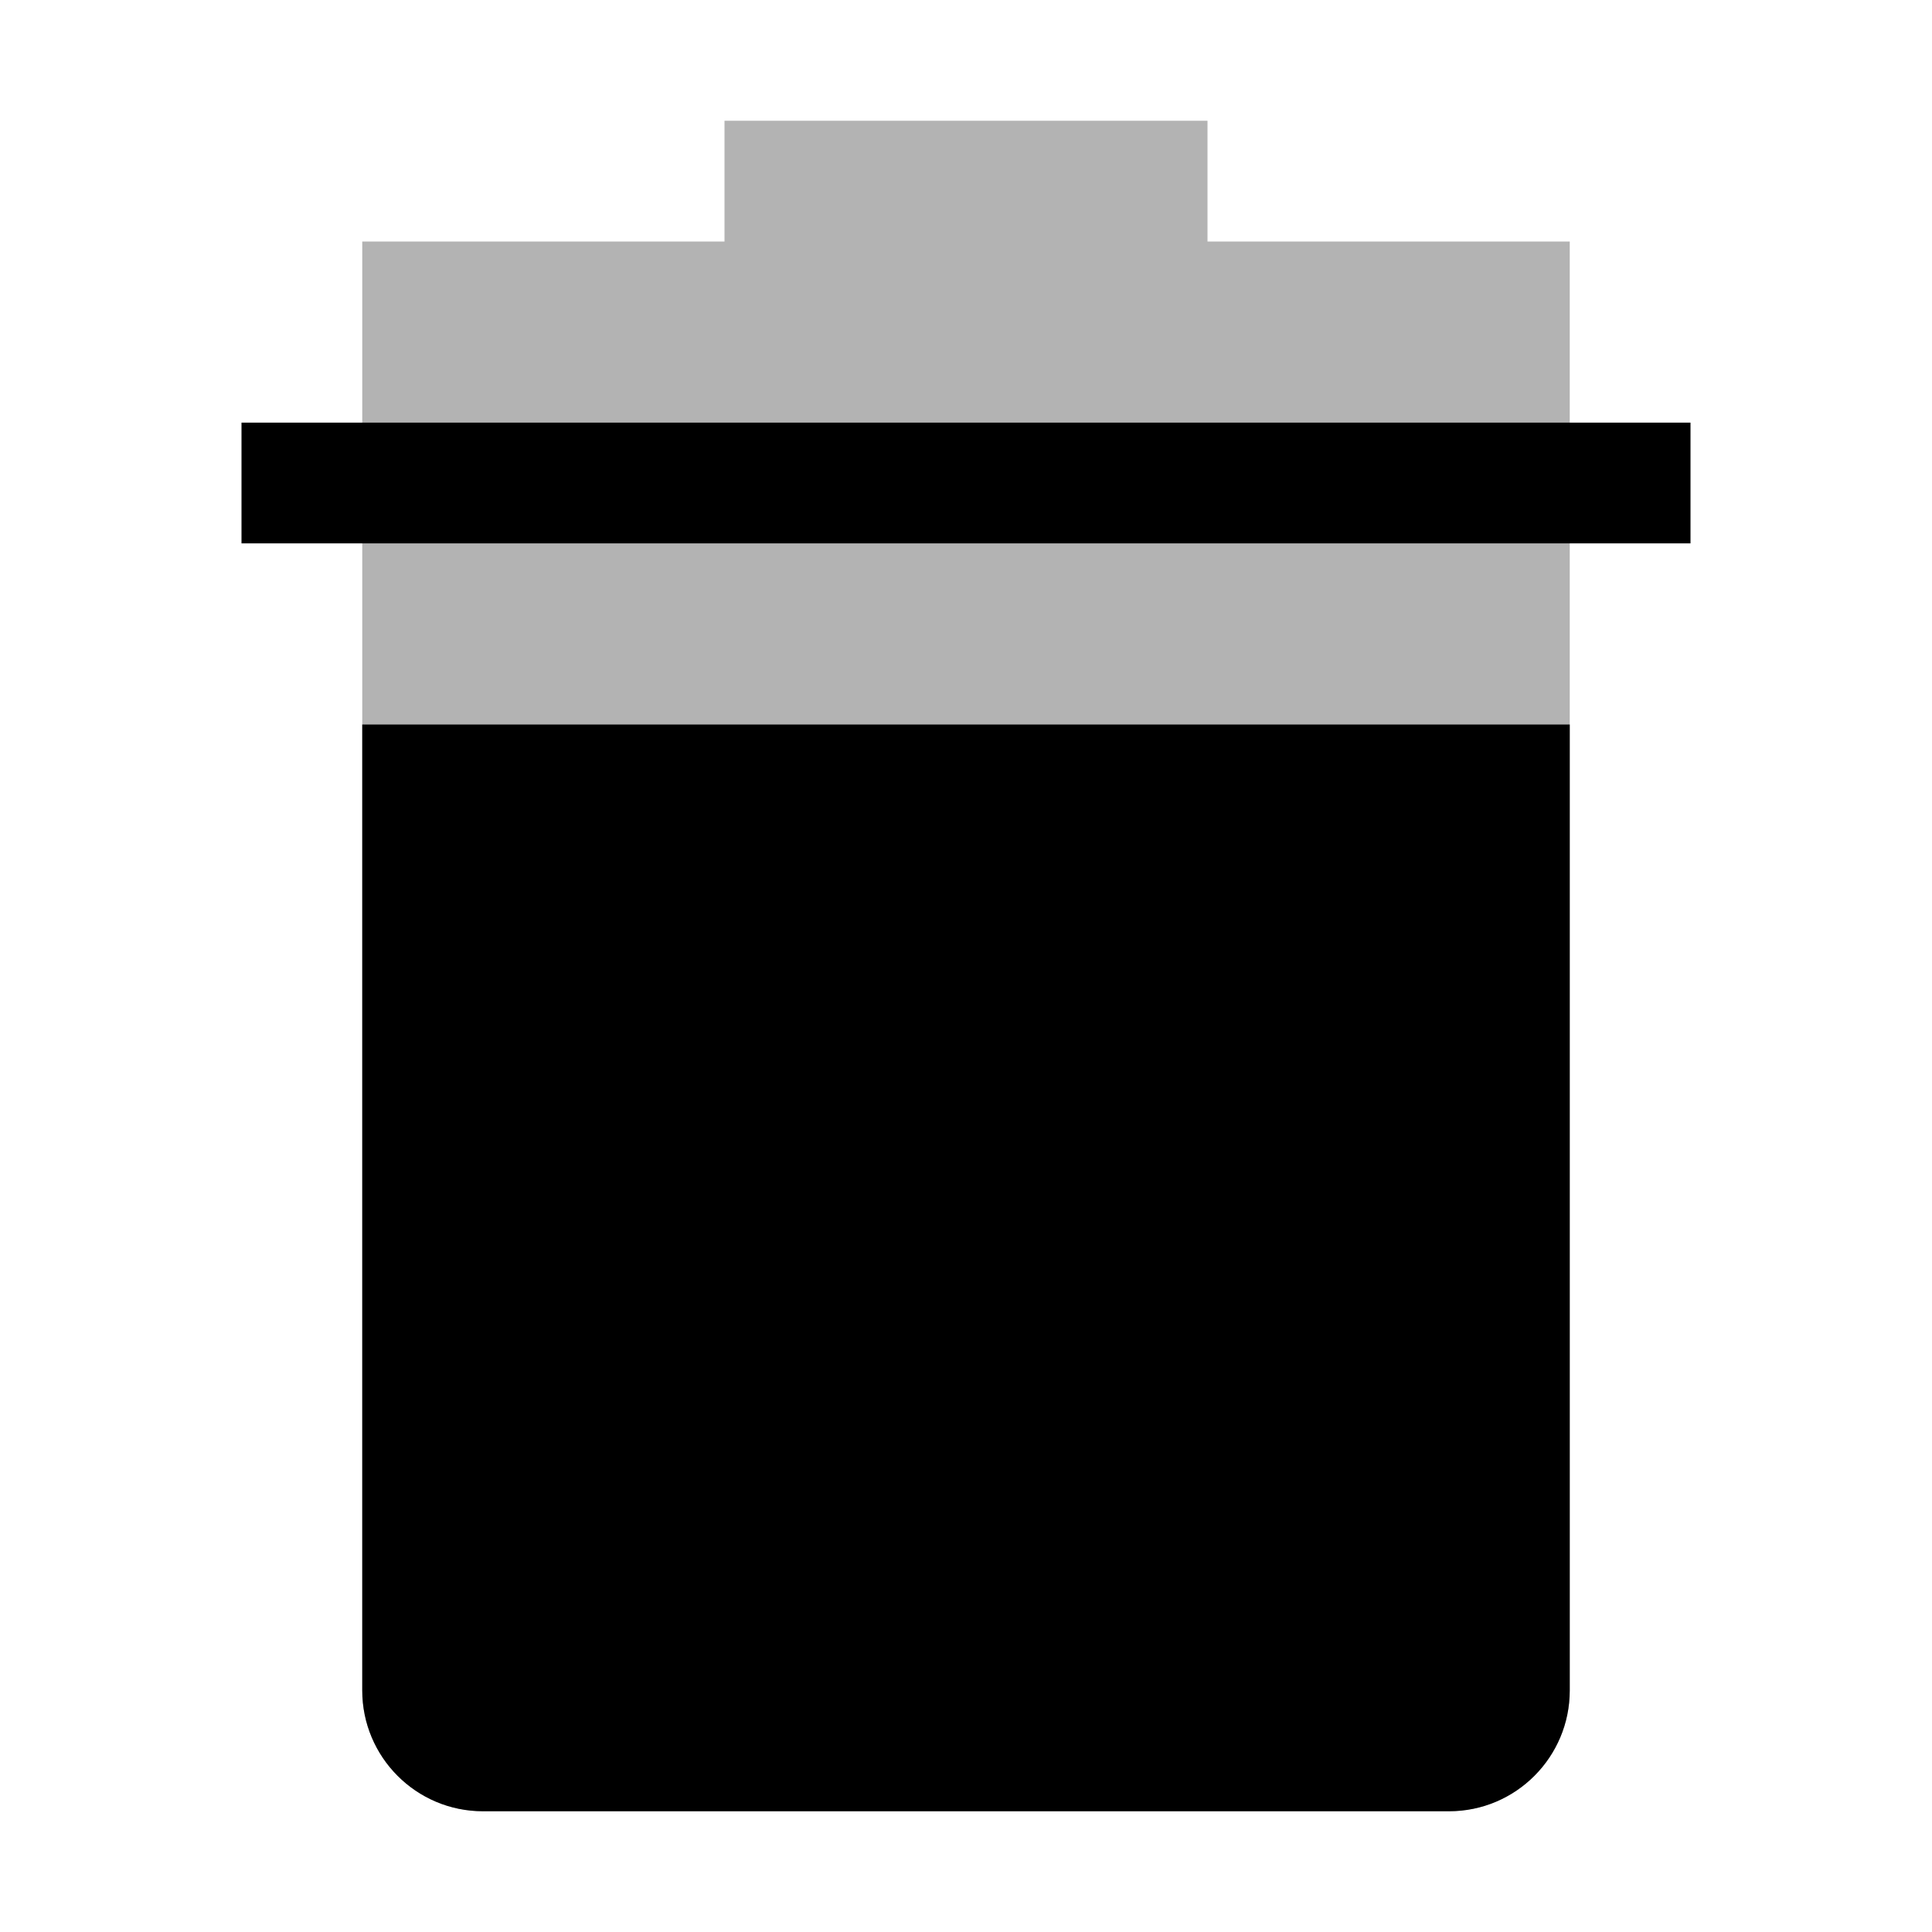
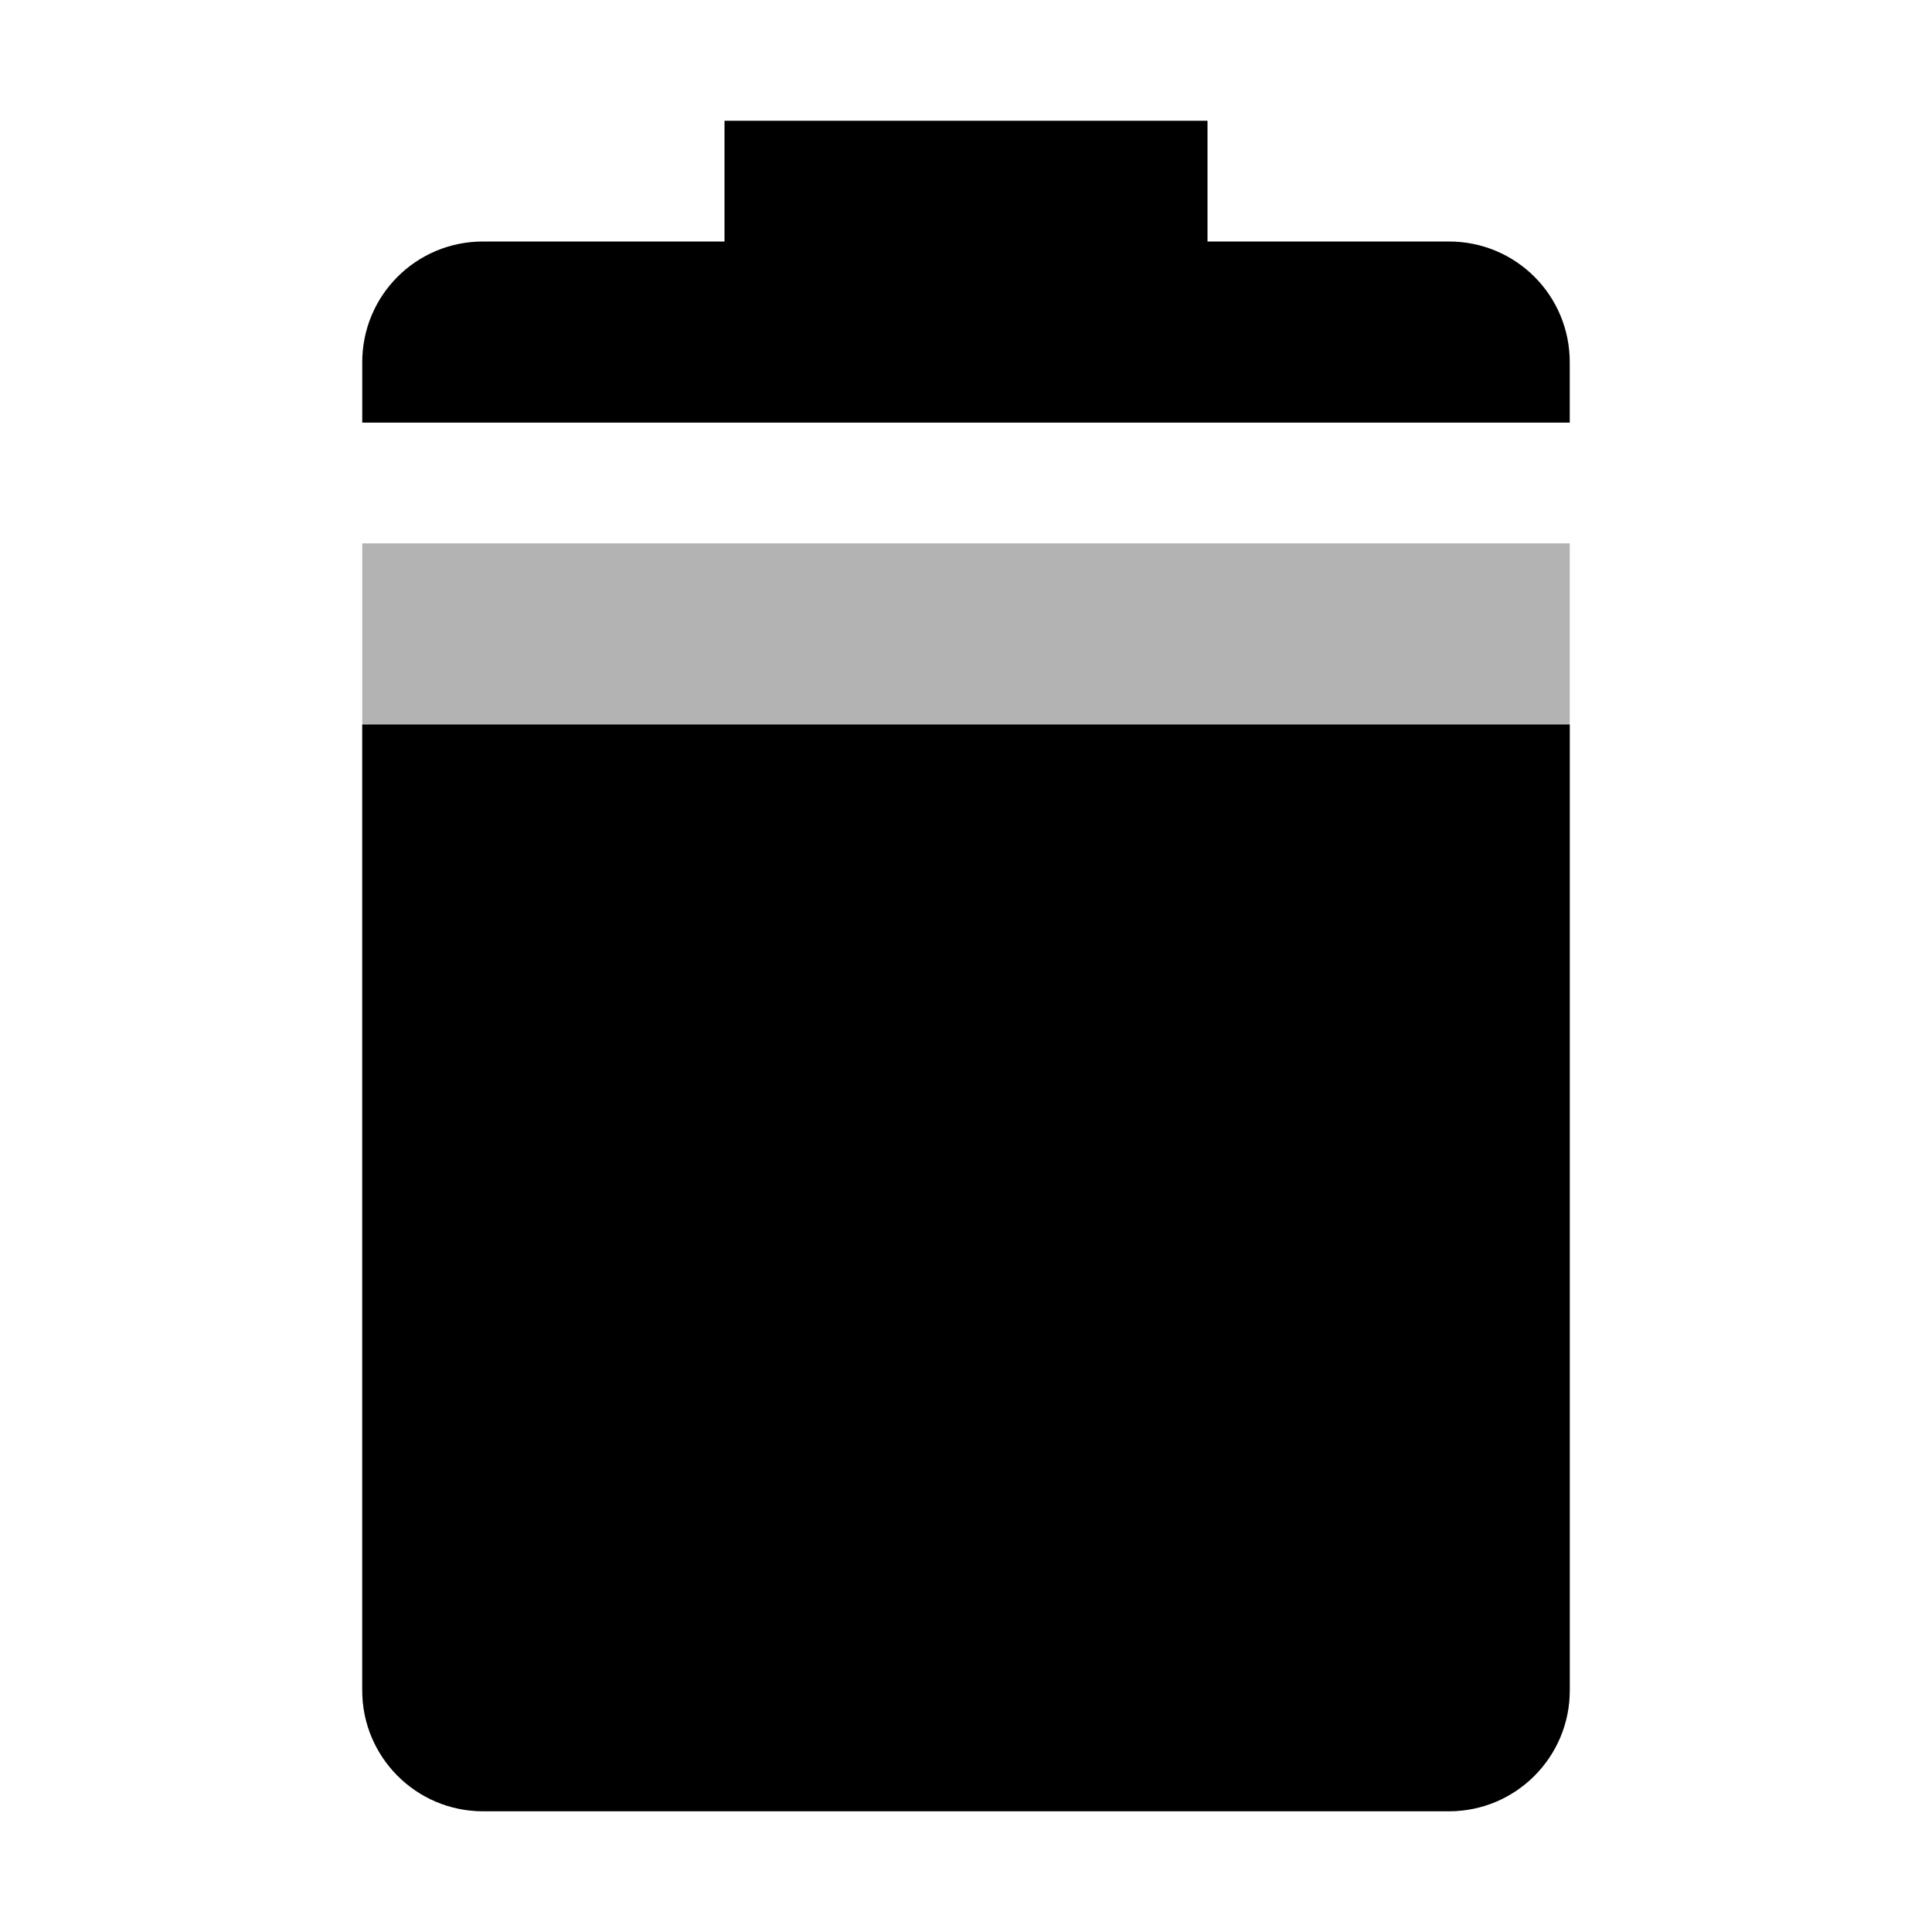
<svg xmlns="http://www.w3.org/2000/svg" width="16" height="16" version="1.1">
-   <path style="opacity:0.3;fill:currentColor" d="M 6,1 V 2 H 3 V 14 C 3,14.55 3.446,15 4,15 H 12 C 12.554,15 13,14.55 13,14 V 2 H 10 V 1 Z" />
-   <path style="fill:currentColor" d="M 3,6 V 14 C 3,14.55 3.446,15 4,15 H 12 C 12.554,15 13,14.55 13,14 V 6 Z" />
-   <path style="fill:currentColor" d="m2 3.5h12v1h-12z" />
+   <defs>
+     <clipPath id="abaixo-do-teto">
+       <rect x="0" y="4.5" width="16" height="11.5" />
+     </clipPath>
+   </defs>
+   <g clip-path="url(#abaixo-do-teto)">
+     <path style="opacity:0.3;fill:currentColor" d="M 6,1 V 2 H 3 V 14 C 3,14.55 3.446,15 4,15 H 12 C 12.554,15 13,14.55 13,14 V 2 H 10 V 1 Z" />
+     <path style="fill:currentColor" d="M 3,6 V 14 C 3,14.55 3.446,15 4,15 H 12 C 12.554,15 13,14.55 13,14 V 6 Z" />
+   </g>
+   <path style="fill:currentColor" d="M 6,1 V 2 H 4 C 3.446,2 3,2.446 3,3 V 3.5 H 13 V 3 C 13,2.446 12.554,2 12,2 H 10 V 1 Z" />
</svg>
